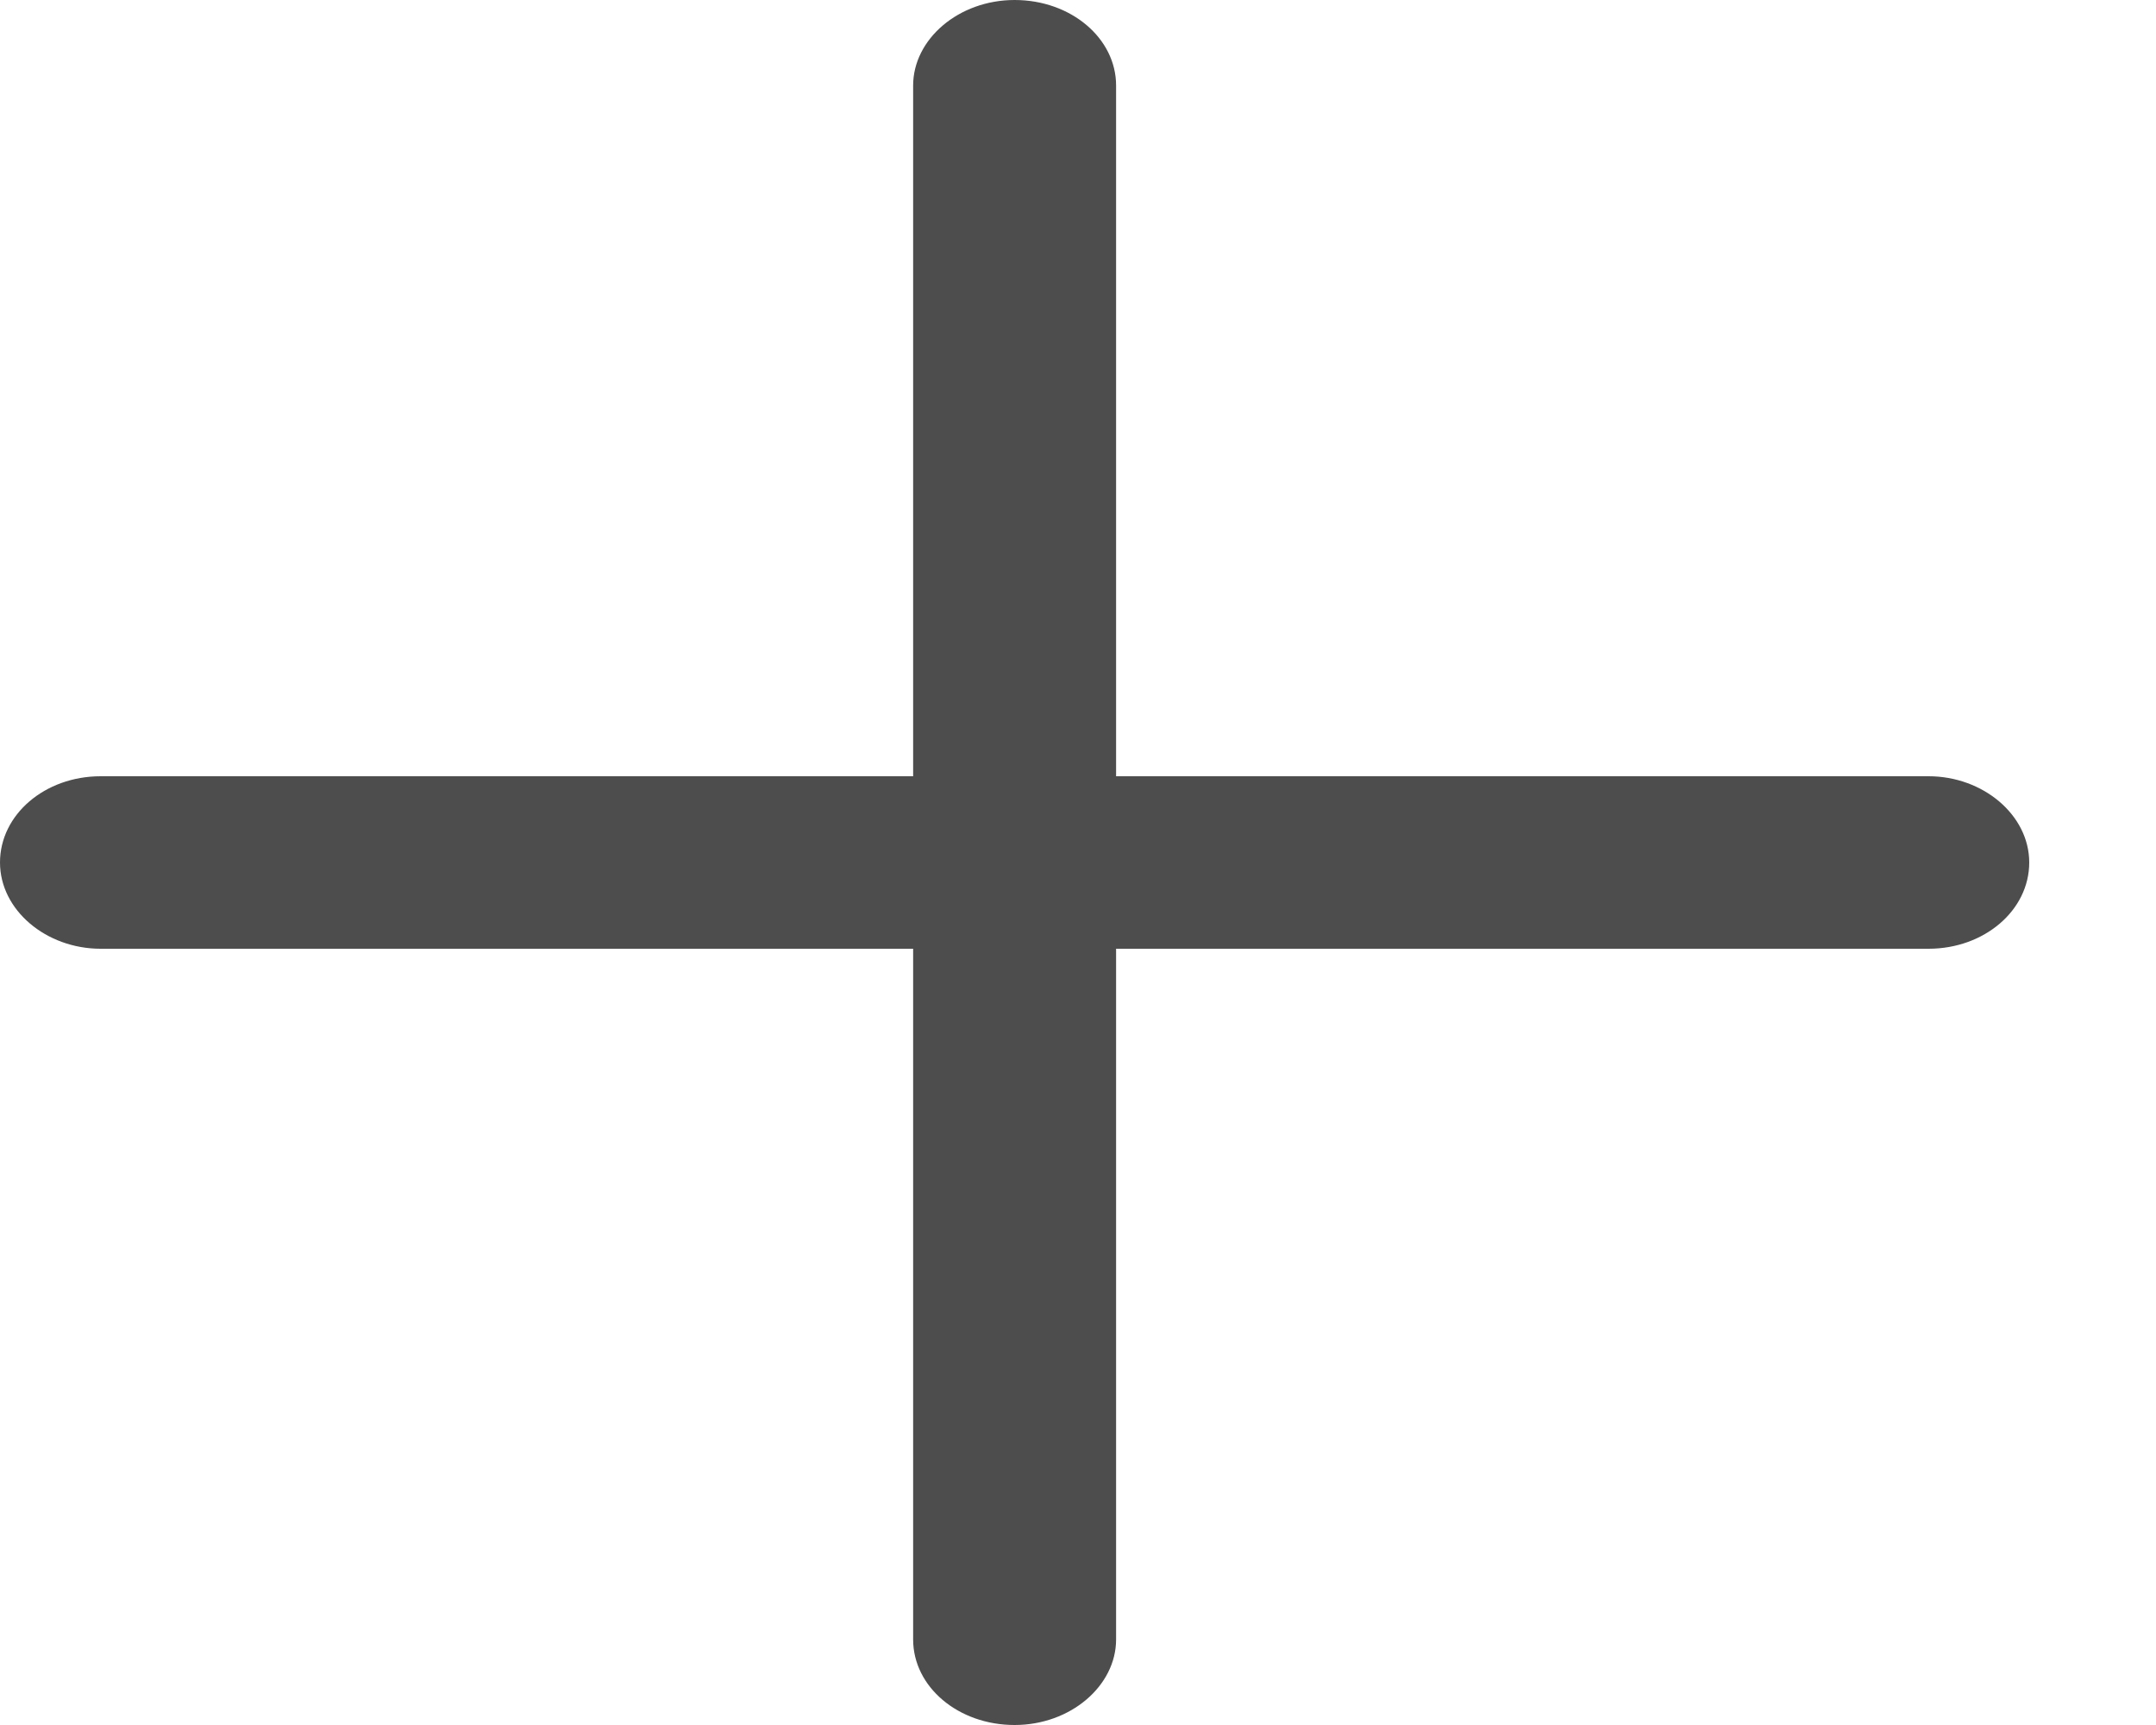
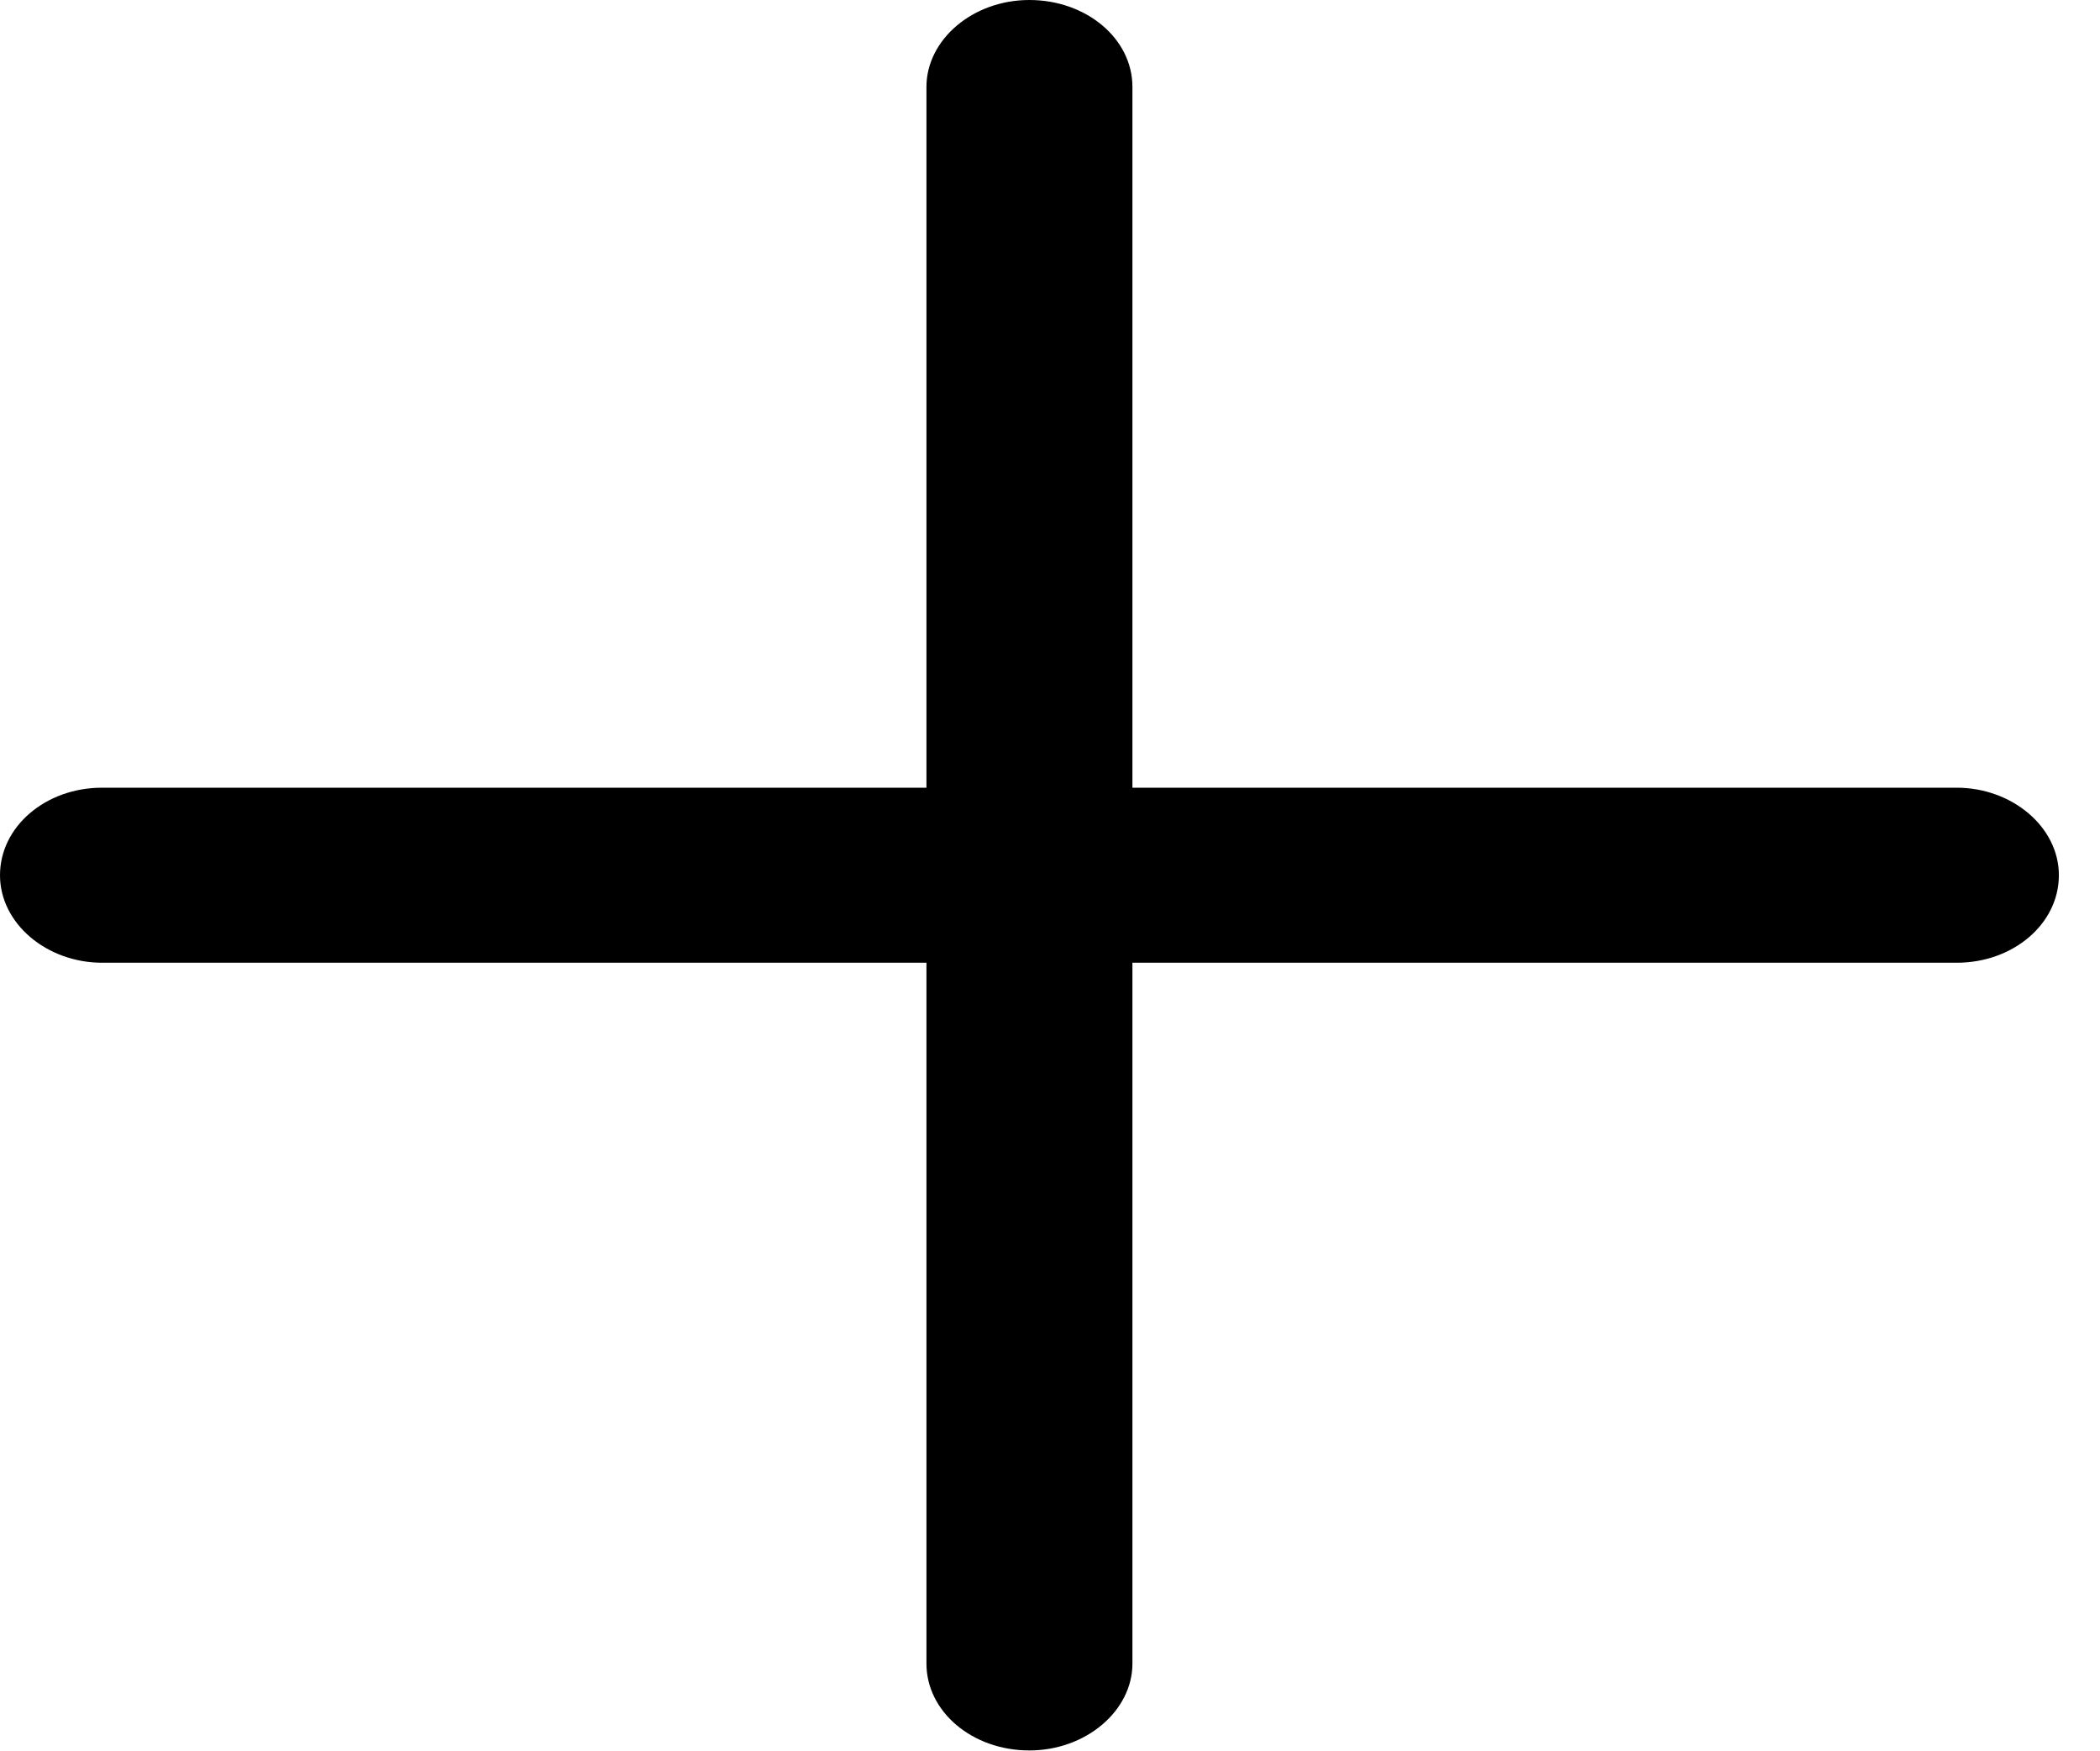
- <svg xmlns="http://www.w3.org/2000/svg" width="15" height="12">
-   <path d="M6.353 5.4V.595c0-.322.316-.595.706-.595.392 0 .706.266.706.595V5.4h5.653c.378 0 .7.269.7.6 0 .334-.314.6-.7.6H7.765v4.805c0 .322-.316.595-.706.595-.393 0-.706-.266-.706-.595V6.6H.7C.321 6.6 0 6.331 0 6c0-.334.313-.6.7-.6h5.653z" fill="#4D4D4D" fill-rule="evenodd" />
+ <svg xmlns="http://www.w3.org/2000/svg" width="12" height="10">
+   <path d="M5.294.496c0-.268.263-.496.588-.496.327 0 .589.222.589.496V4.5h4.71c.316 0 .584.224.584.5 0 .278-.261.5-.584.5h-4.71v4.004c0 .268-.264.496-.589.496-.327 0-.588-.222-.588-.496V5.5H.584C.267 5.5 0 5.276 0 5c0-.278.261-.5.583-.5h4.711V.496z" fill="#000" fill-rule="evenodd" />
</svg>
